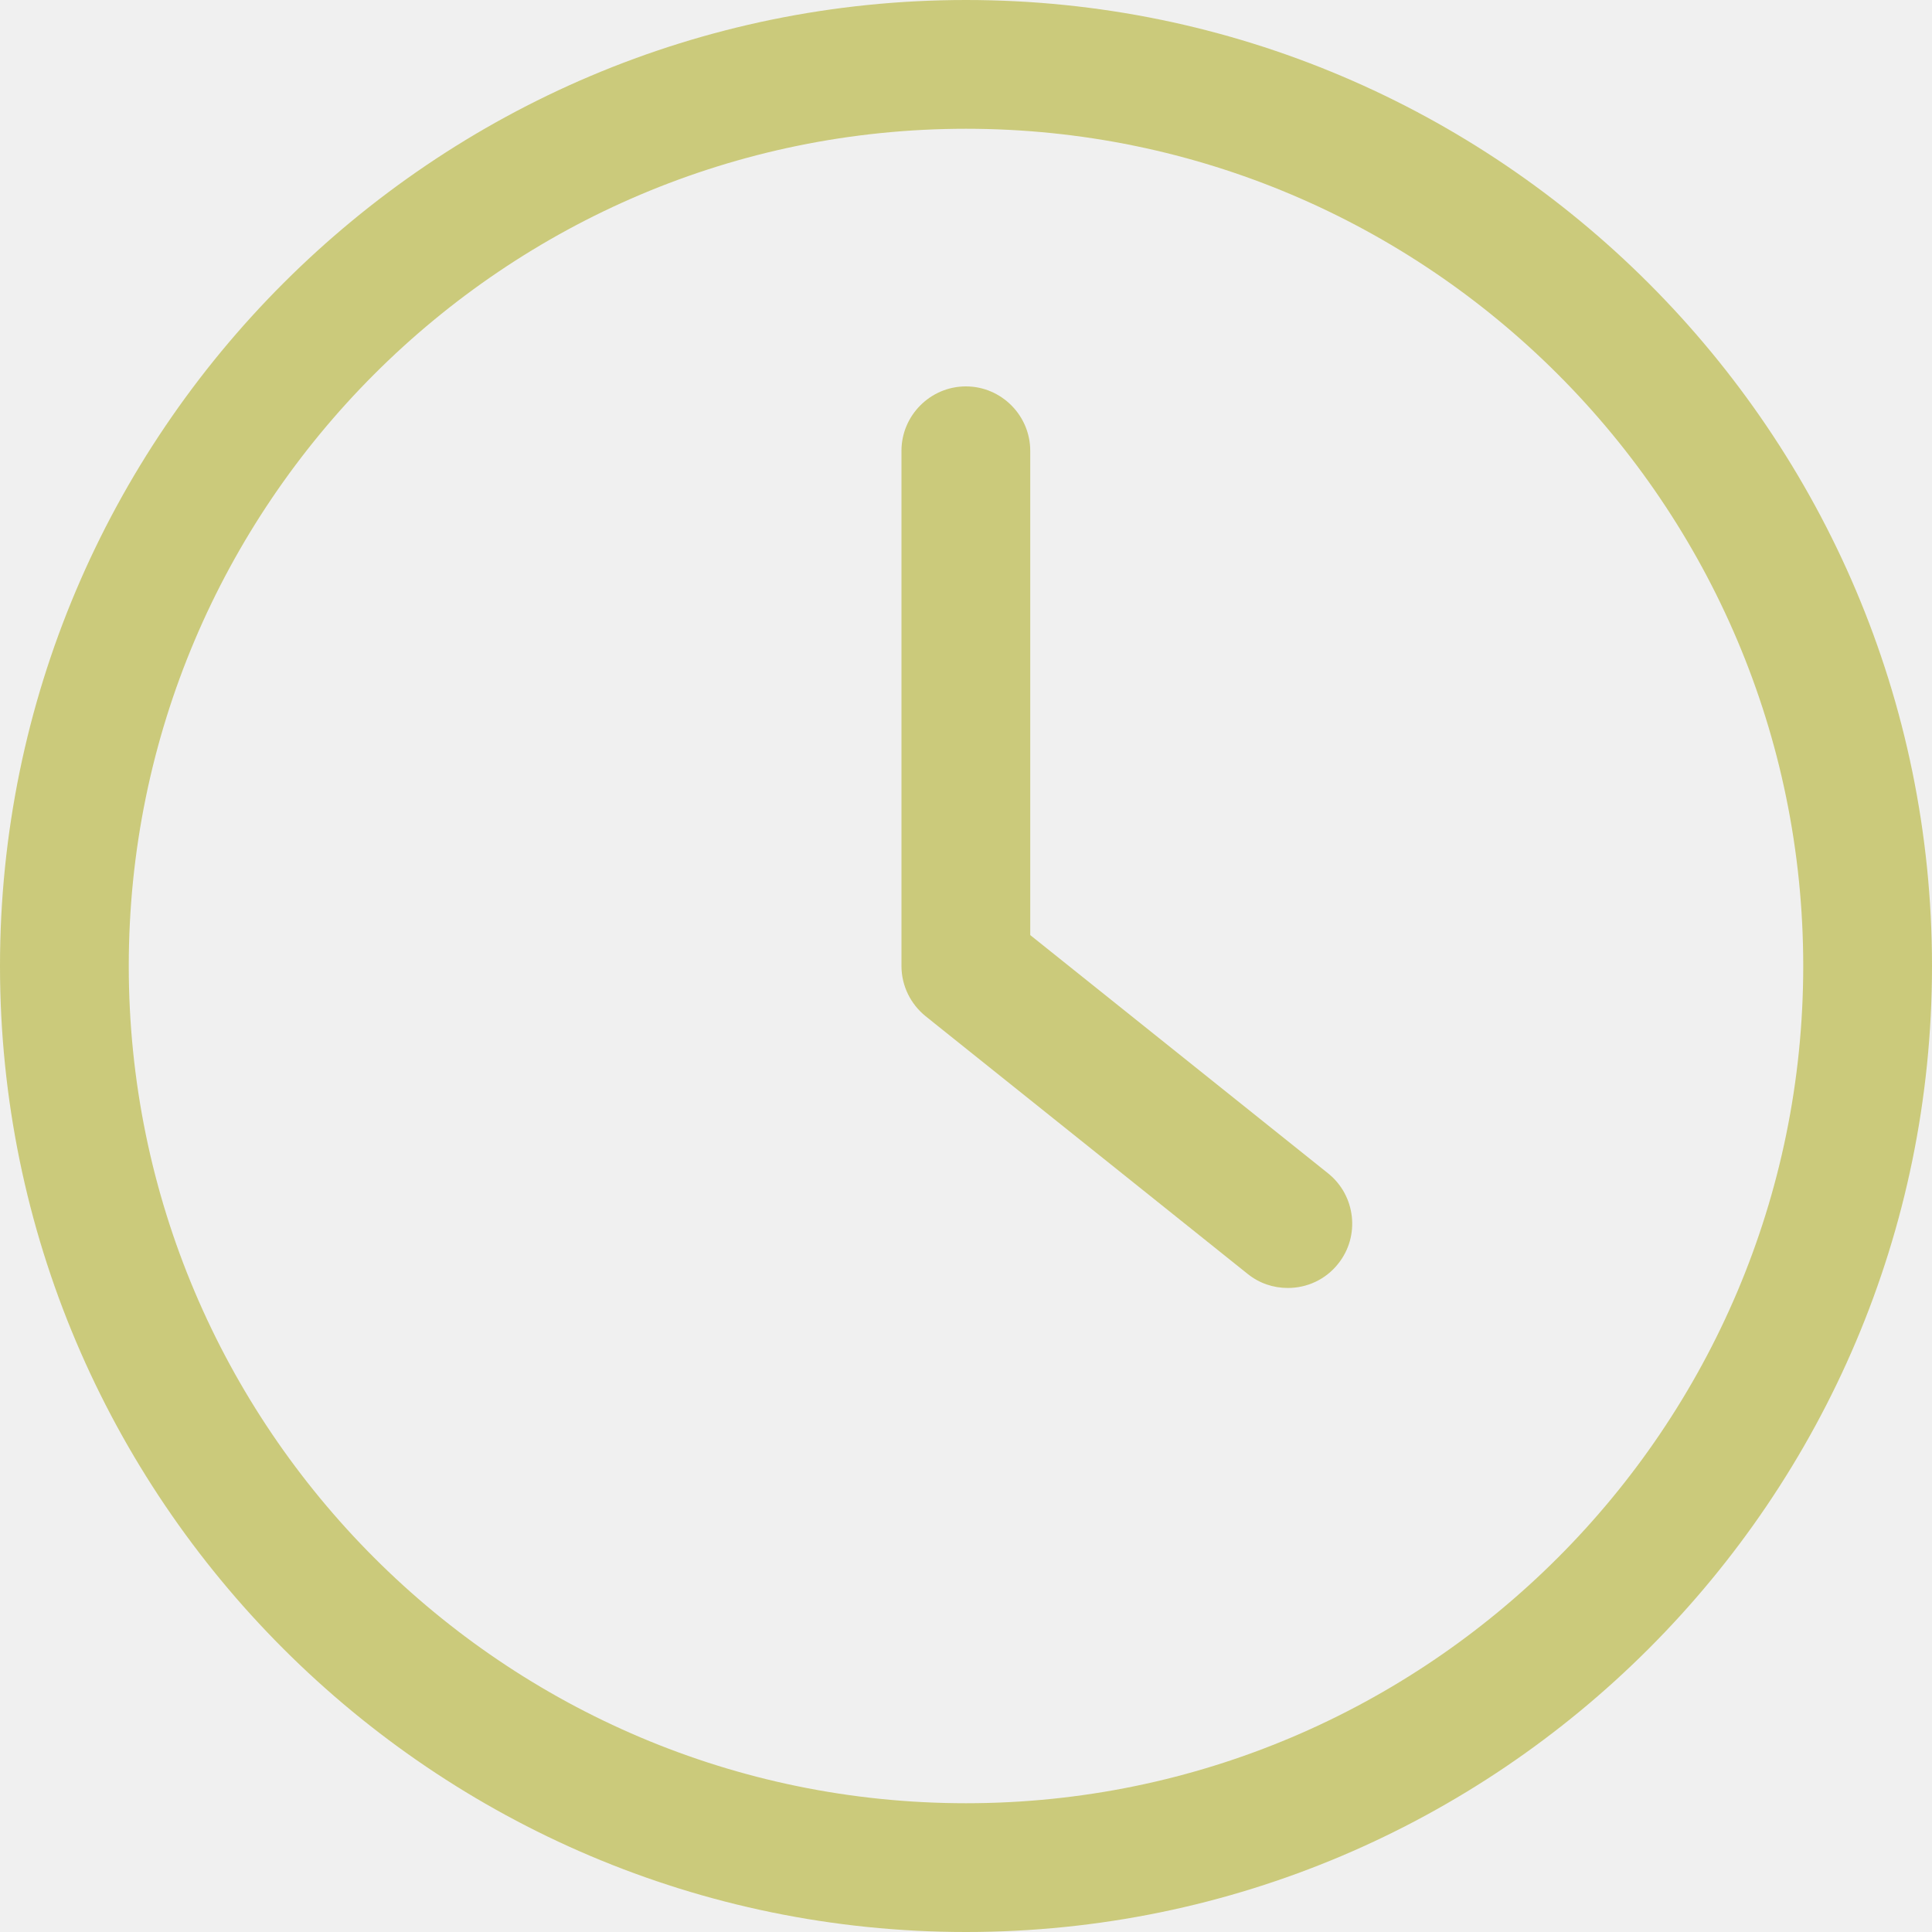
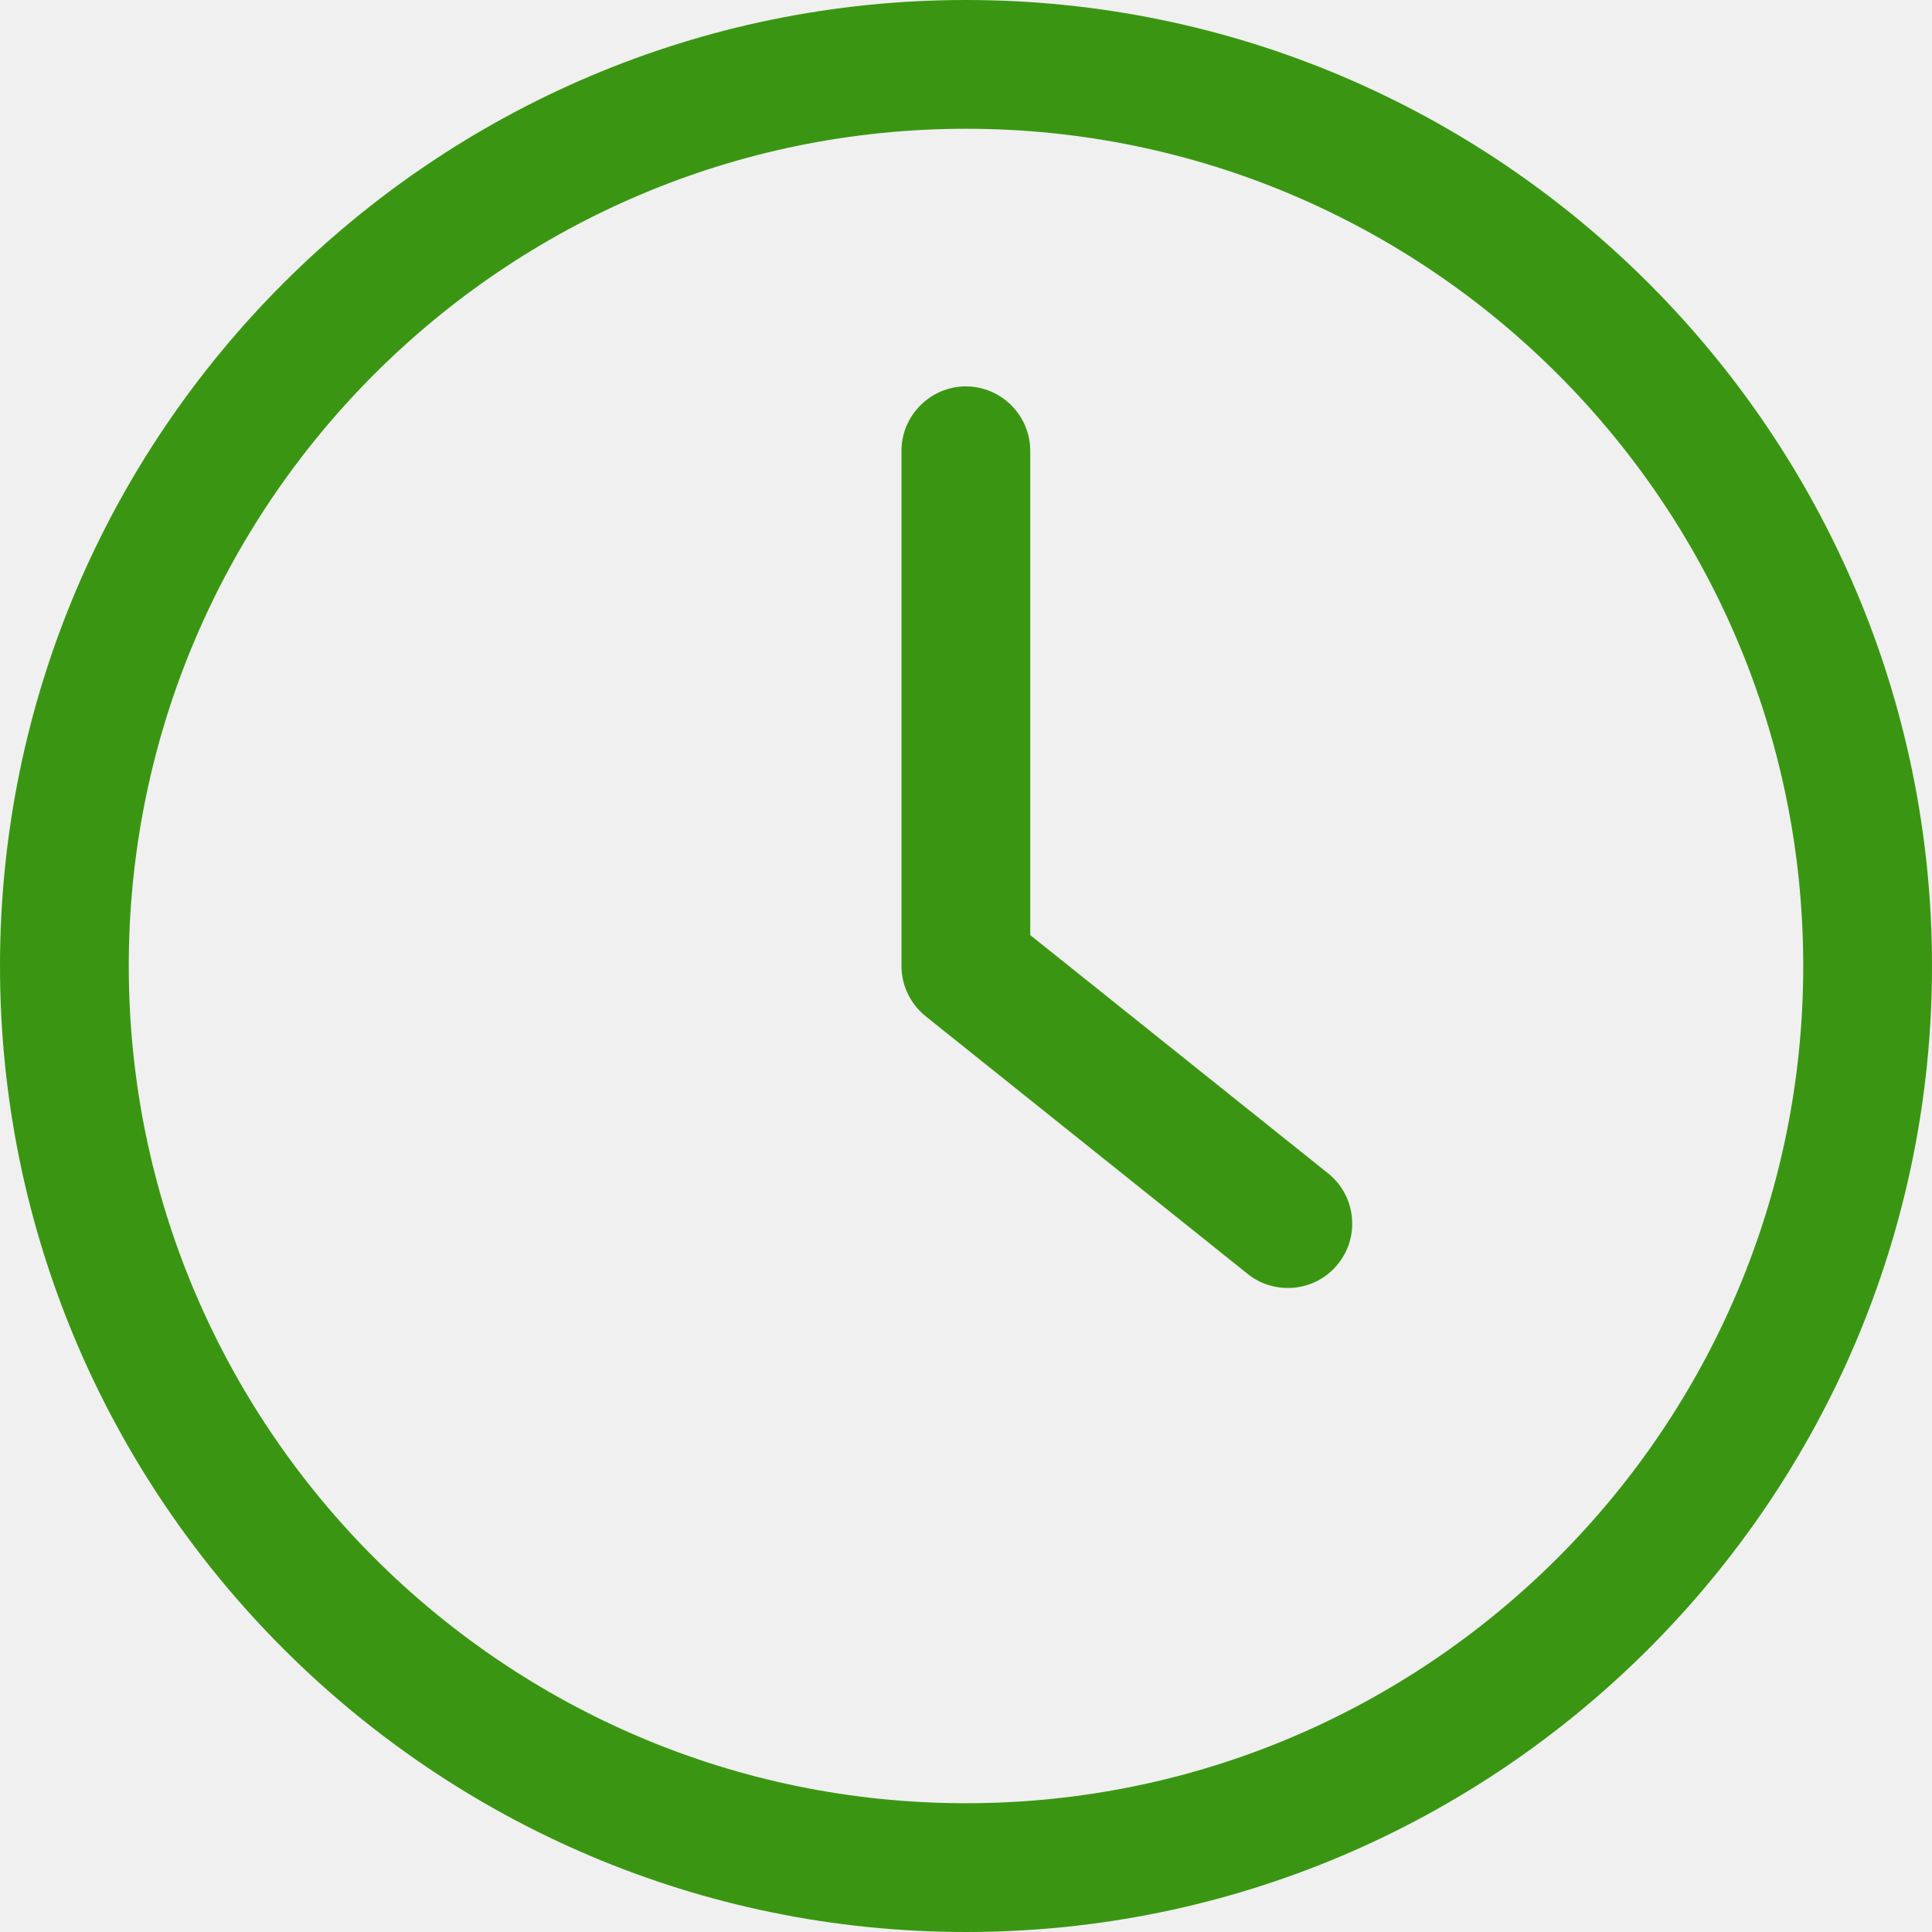
<svg xmlns="http://www.w3.org/2000/svg" width="20" height="20" viewBox="0 0 20 20" fill="none">
  <g clip-path="url(#clip0_227_8066)">
-     <path d="M10 20C15.513 20 20 15.513 20 10C20 4.487 15.513 0 10 0C4.487 0 0 4.487 0 10C0 15.513 4.487 20 10 20ZM10 1.333C14.78 1.333 18.667 5.22 18.667 10C18.667 14.78 14.78 18.667 10 18.667C5.22 18.667 1.333 14.78 1.333 10C1.333 5.22 5.22 1.333 10 1.333Z" fill="#CBCA7B" />
-     <path d="M12.915 13.187C13.039 13.287 13.185 13.333 13.332 13.333C13.529 13.333 13.722 13.247 13.852 13.083C14.082 12.797 14.035 12.377 13.749 12.147L10.665 9.68V4.667C10.665 4.3 10.365 4 9.999 4C9.632 4 9.332 4.3 9.332 4.667V10C9.332 10.203 9.425 10.393 9.582 10.52L12.915 13.187Z" fill="#CBCA7B" />
+     <path d="M10 20C15.513 20 20 15.513 20 10C20 4.487 15.513 0 10 0C4.487 0 0 4.487 0 10C0 15.513 4.487 20 10 20ZM10 1.333C14.78 1.333 18.667 5.22 18.667 10C18.667 14.78 14.78 18.667 10 18.667C5.22 18.667 1.333 14.78 1.333 10C1.333 5.22 5.22 1.333 10 1.333Z" fill="#3A9612" />
+     <path d="M12.915 13.187C13.039 13.287 13.185 13.333 13.332 13.333C13.529 13.333 13.722 13.247 13.852 13.083C14.082 12.797 14.035 12.377 13.749 12.147L10.665 9.68V4.667C10.665 4.3 10.365 4 9.999 4C9.632 4 9.332 4.3 9.332 4.667V10C9.332 10.203 9.425 10.393 9.582 10.52L12.915 13.187Z" fill="#3A9612" />
  </g>
  <defs>
    <clipPath id="clip0_227_8066">
      <rect width="20" height="20" fill="white" />
    </clipPath>
  </defs>
</svg>
